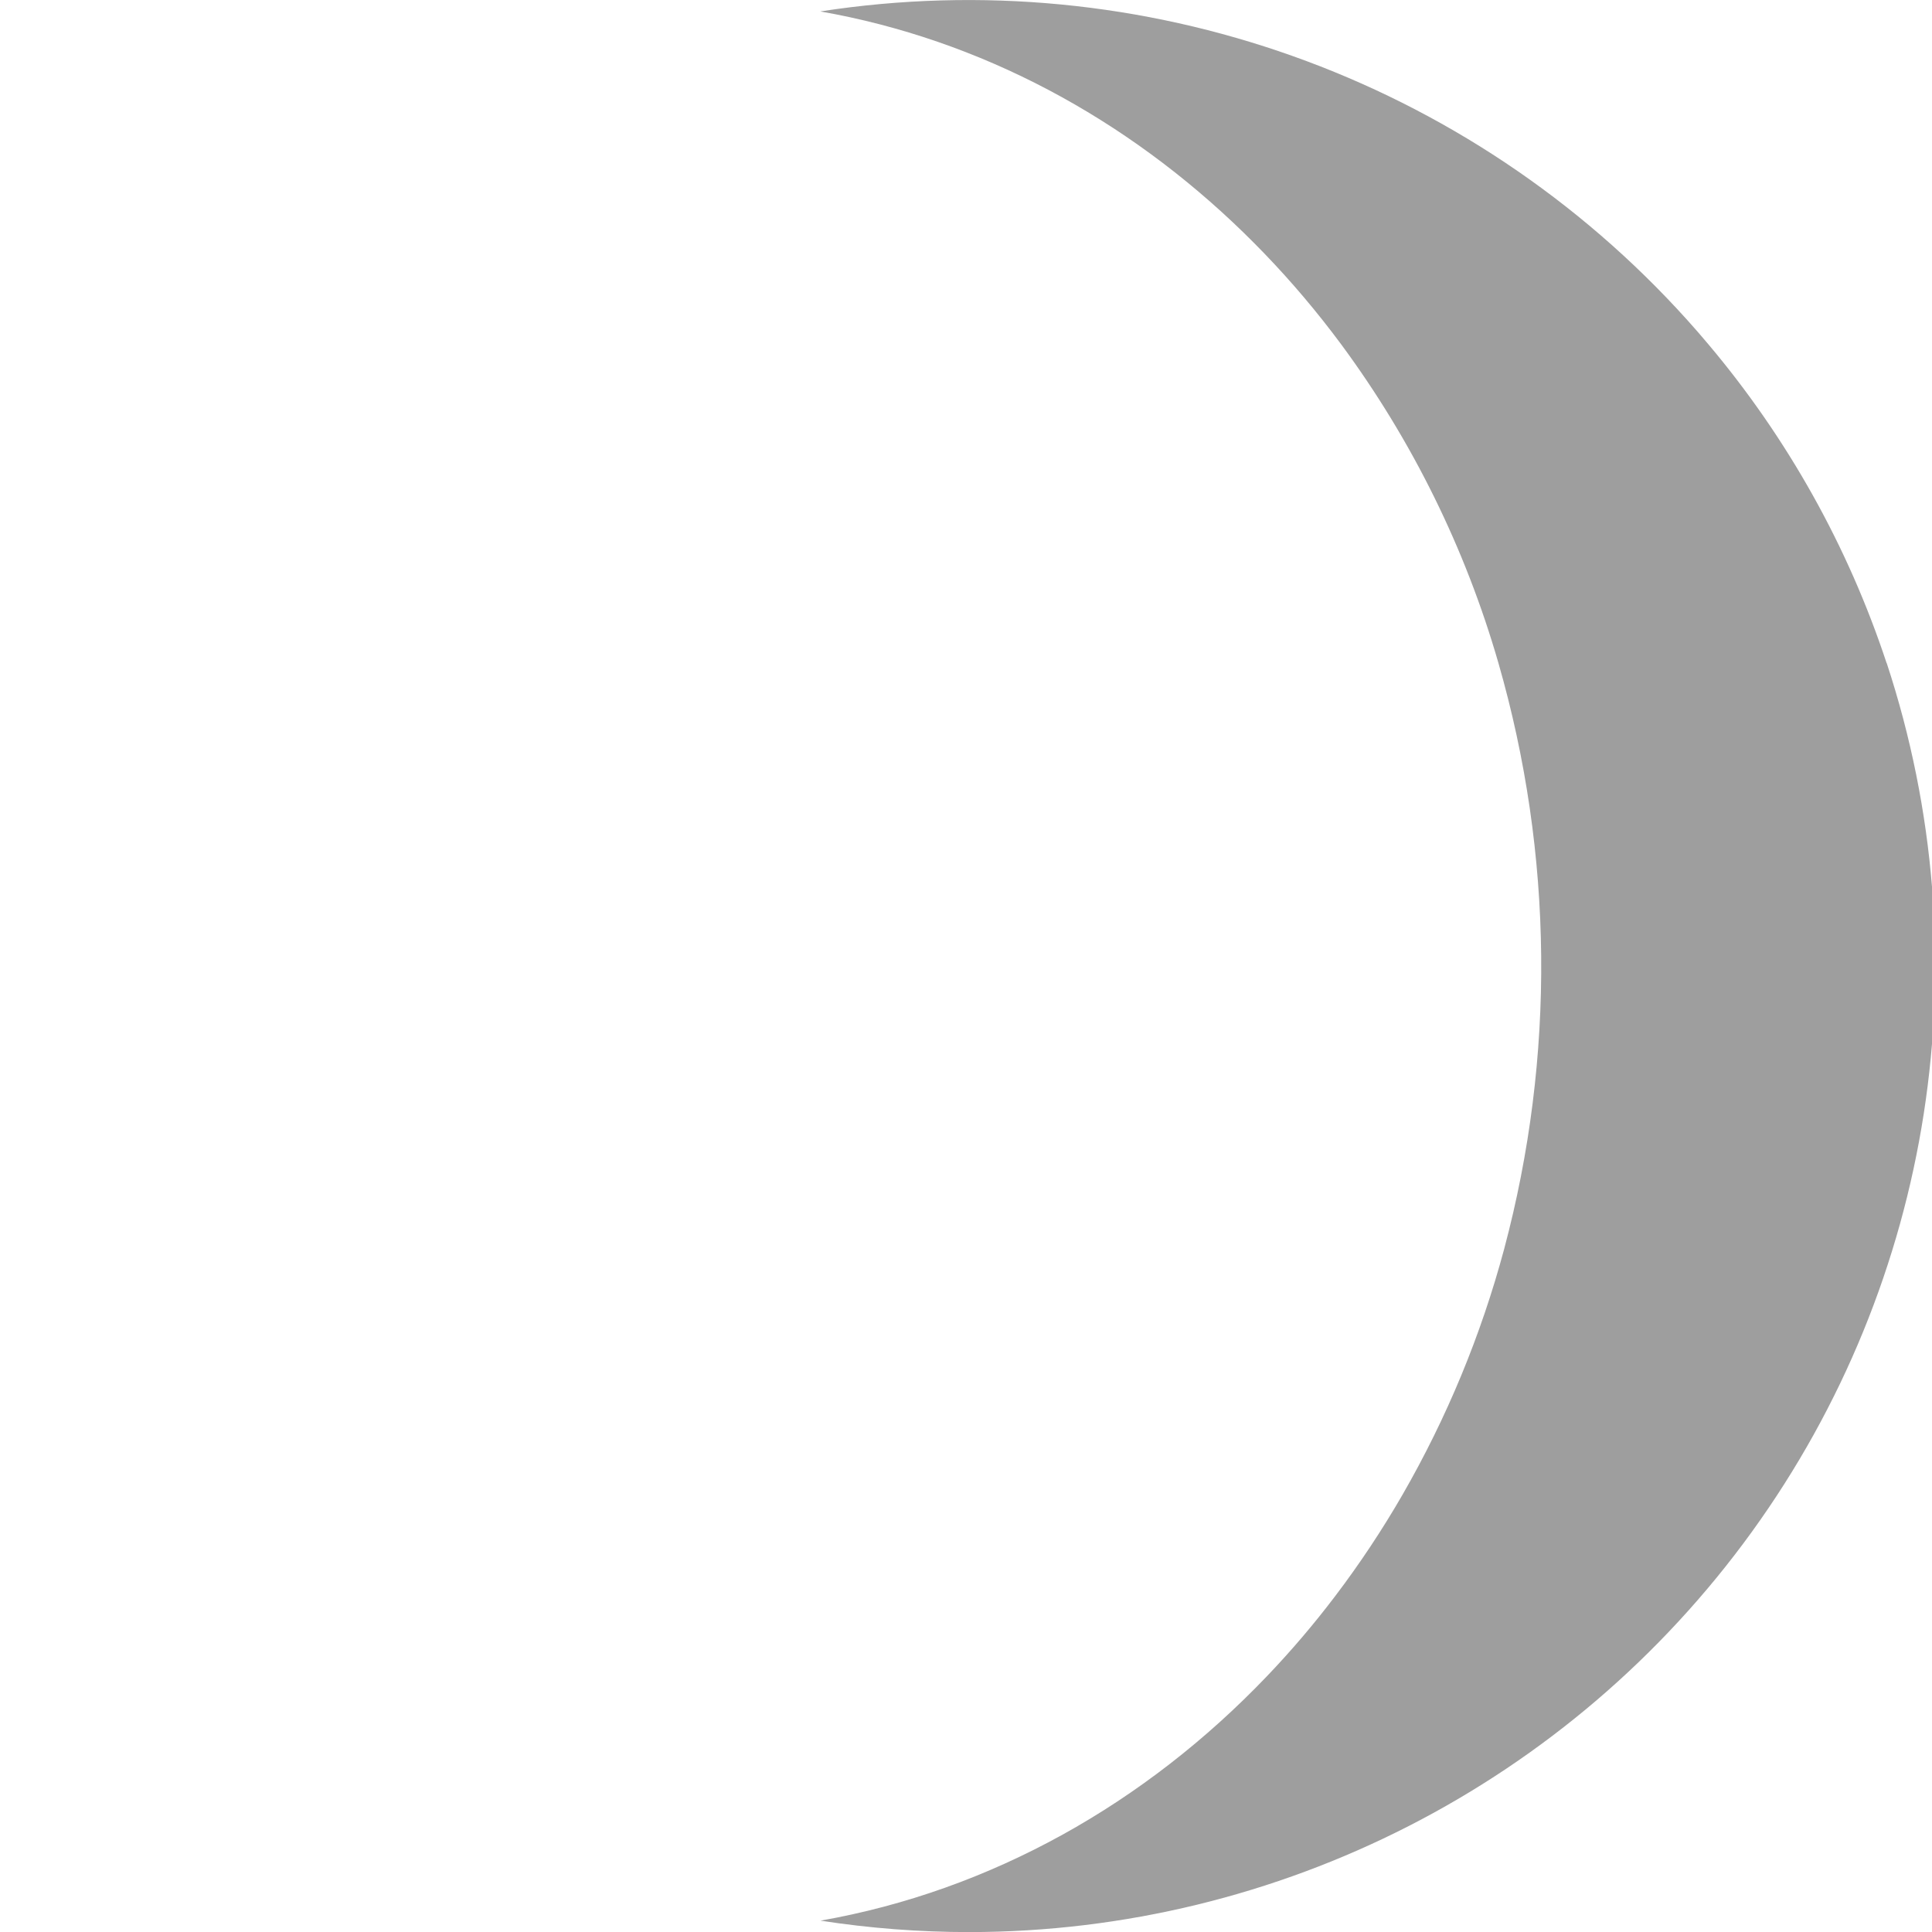
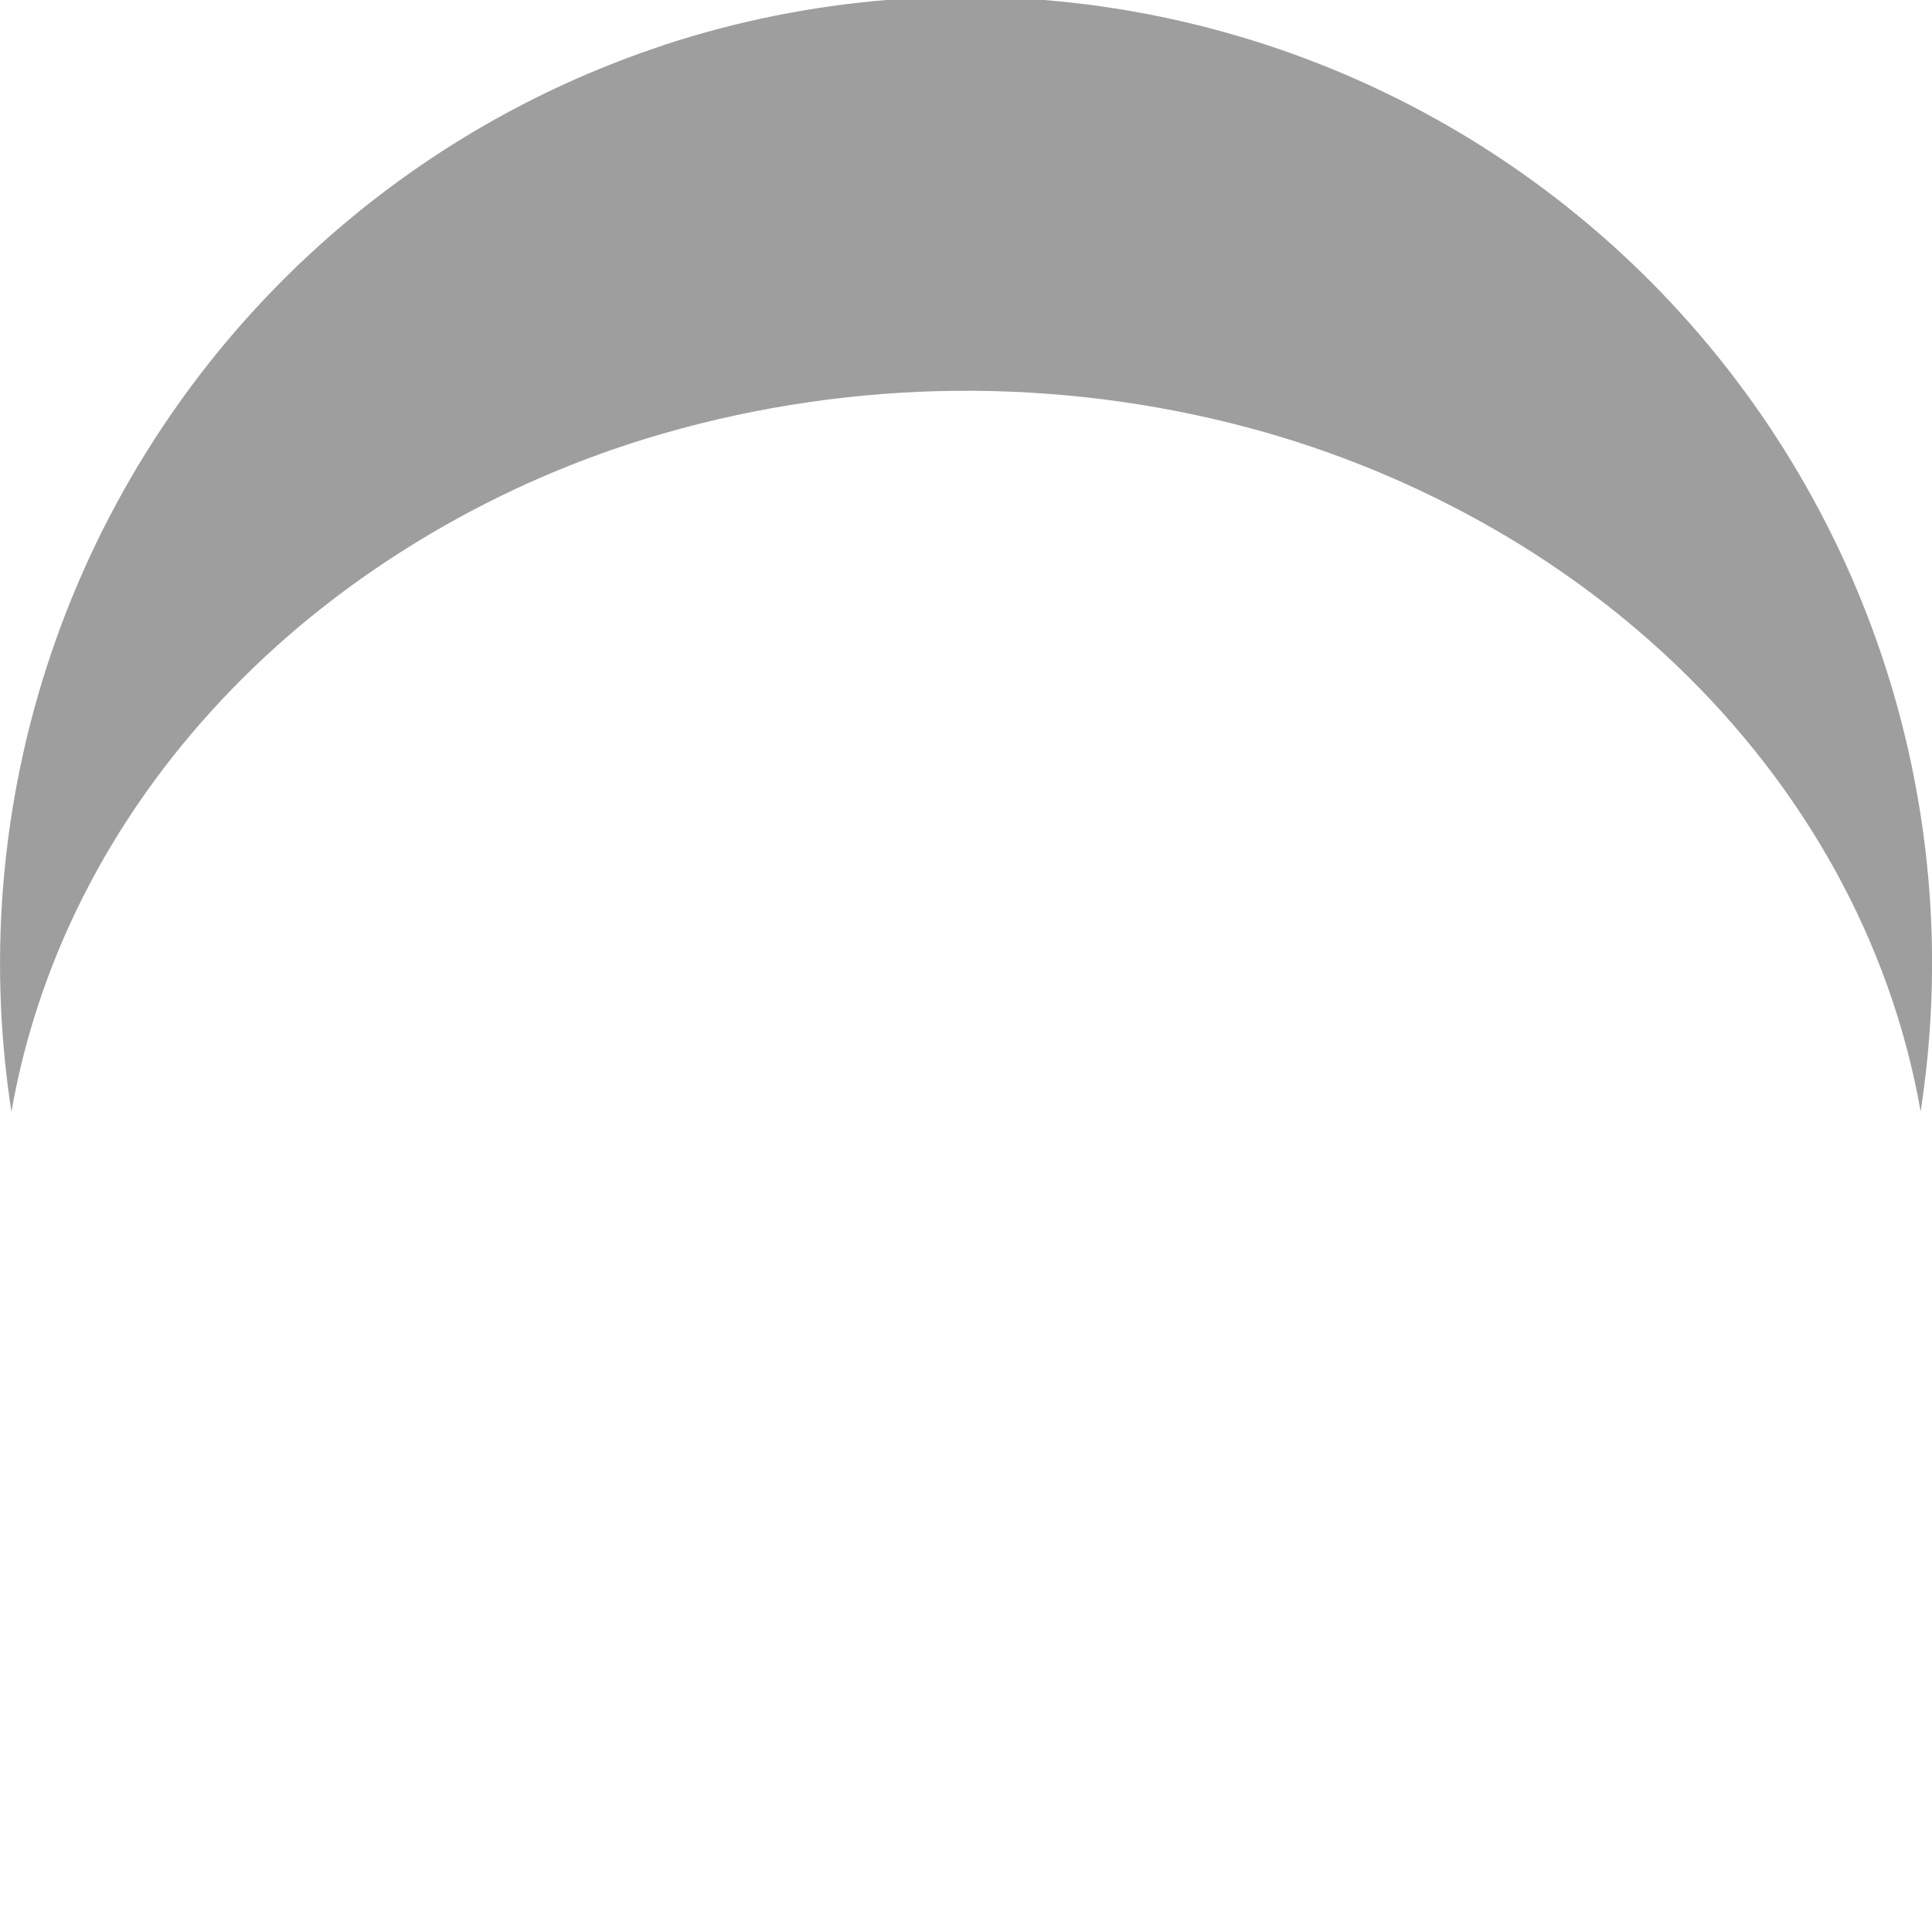
<svg xmlns="http://www.w3.org/2000/svg" id="Ebene_1" data-name="Ebene 1" viewBox="0 0 676 676">
  <defs>
    <style>.cls-1{opacity:0.38;}</style>
  </defs>
  <g id="Planet_1" data-name="Planet 1">
-     <path class="cls-1" d="M1900.11,372.76a337,337,0,0,0-62.33-111.5q-3.62-4.31-7.39-8.5a338.63,338.63,0,0,0-303.38-108c56.12,9.83,107.07,37.39,148.25,77.52a320.28,320.28,0,0,1,27.52,30.5q3.32,4.19,6.52,8.5a351.71,351.71,0,0,1,55,111.5,383.5,383.5,0,0,1,2,205,357.82,357.82,0,0,1-35.58,86,337.8,337.8,0,0,1-23.58,35.5,321.53,321.53,0,0,1-23.86,28c-42.48,44.45-96.41,75-156.19,85.51a341.1,341.1,0,0,0,52.07,4,338.24,338.24,0,0,0,321-444Z" transform="translate(-1240 -140.76)" />
+     <path class="cls-1" d="M1900.11,372.76a337,337,0,0,0-62.33-111.5q-3.62-4.31-7.39-8.5a338.63,338.63,0,0,0-303.38-108c56.12,9.83,107.07,37.39,148.25,77.52a320.28,320.28,0,0,1,27.52,30.5q3.32,4.19,6.52,8.5a351.71,351.71,0,0,1,55,111.5,383.5,383.5,0,0,1,2,205,357.82,357.82,0,0,1-35.58,86,337.8,337.8,0,0,1-23.58,35.5,321.53,321.53,0,0,1-23.86,28c-42.48,44.45-96.41,75-156.19,85.51a341.1,341.1,0,0,0,52.07,4,338.24,338.24,0,0,0,321-444Z" transform="rotate(-90 338 338) translate(-1240, -140.76)" />
  </g>
</svg>
